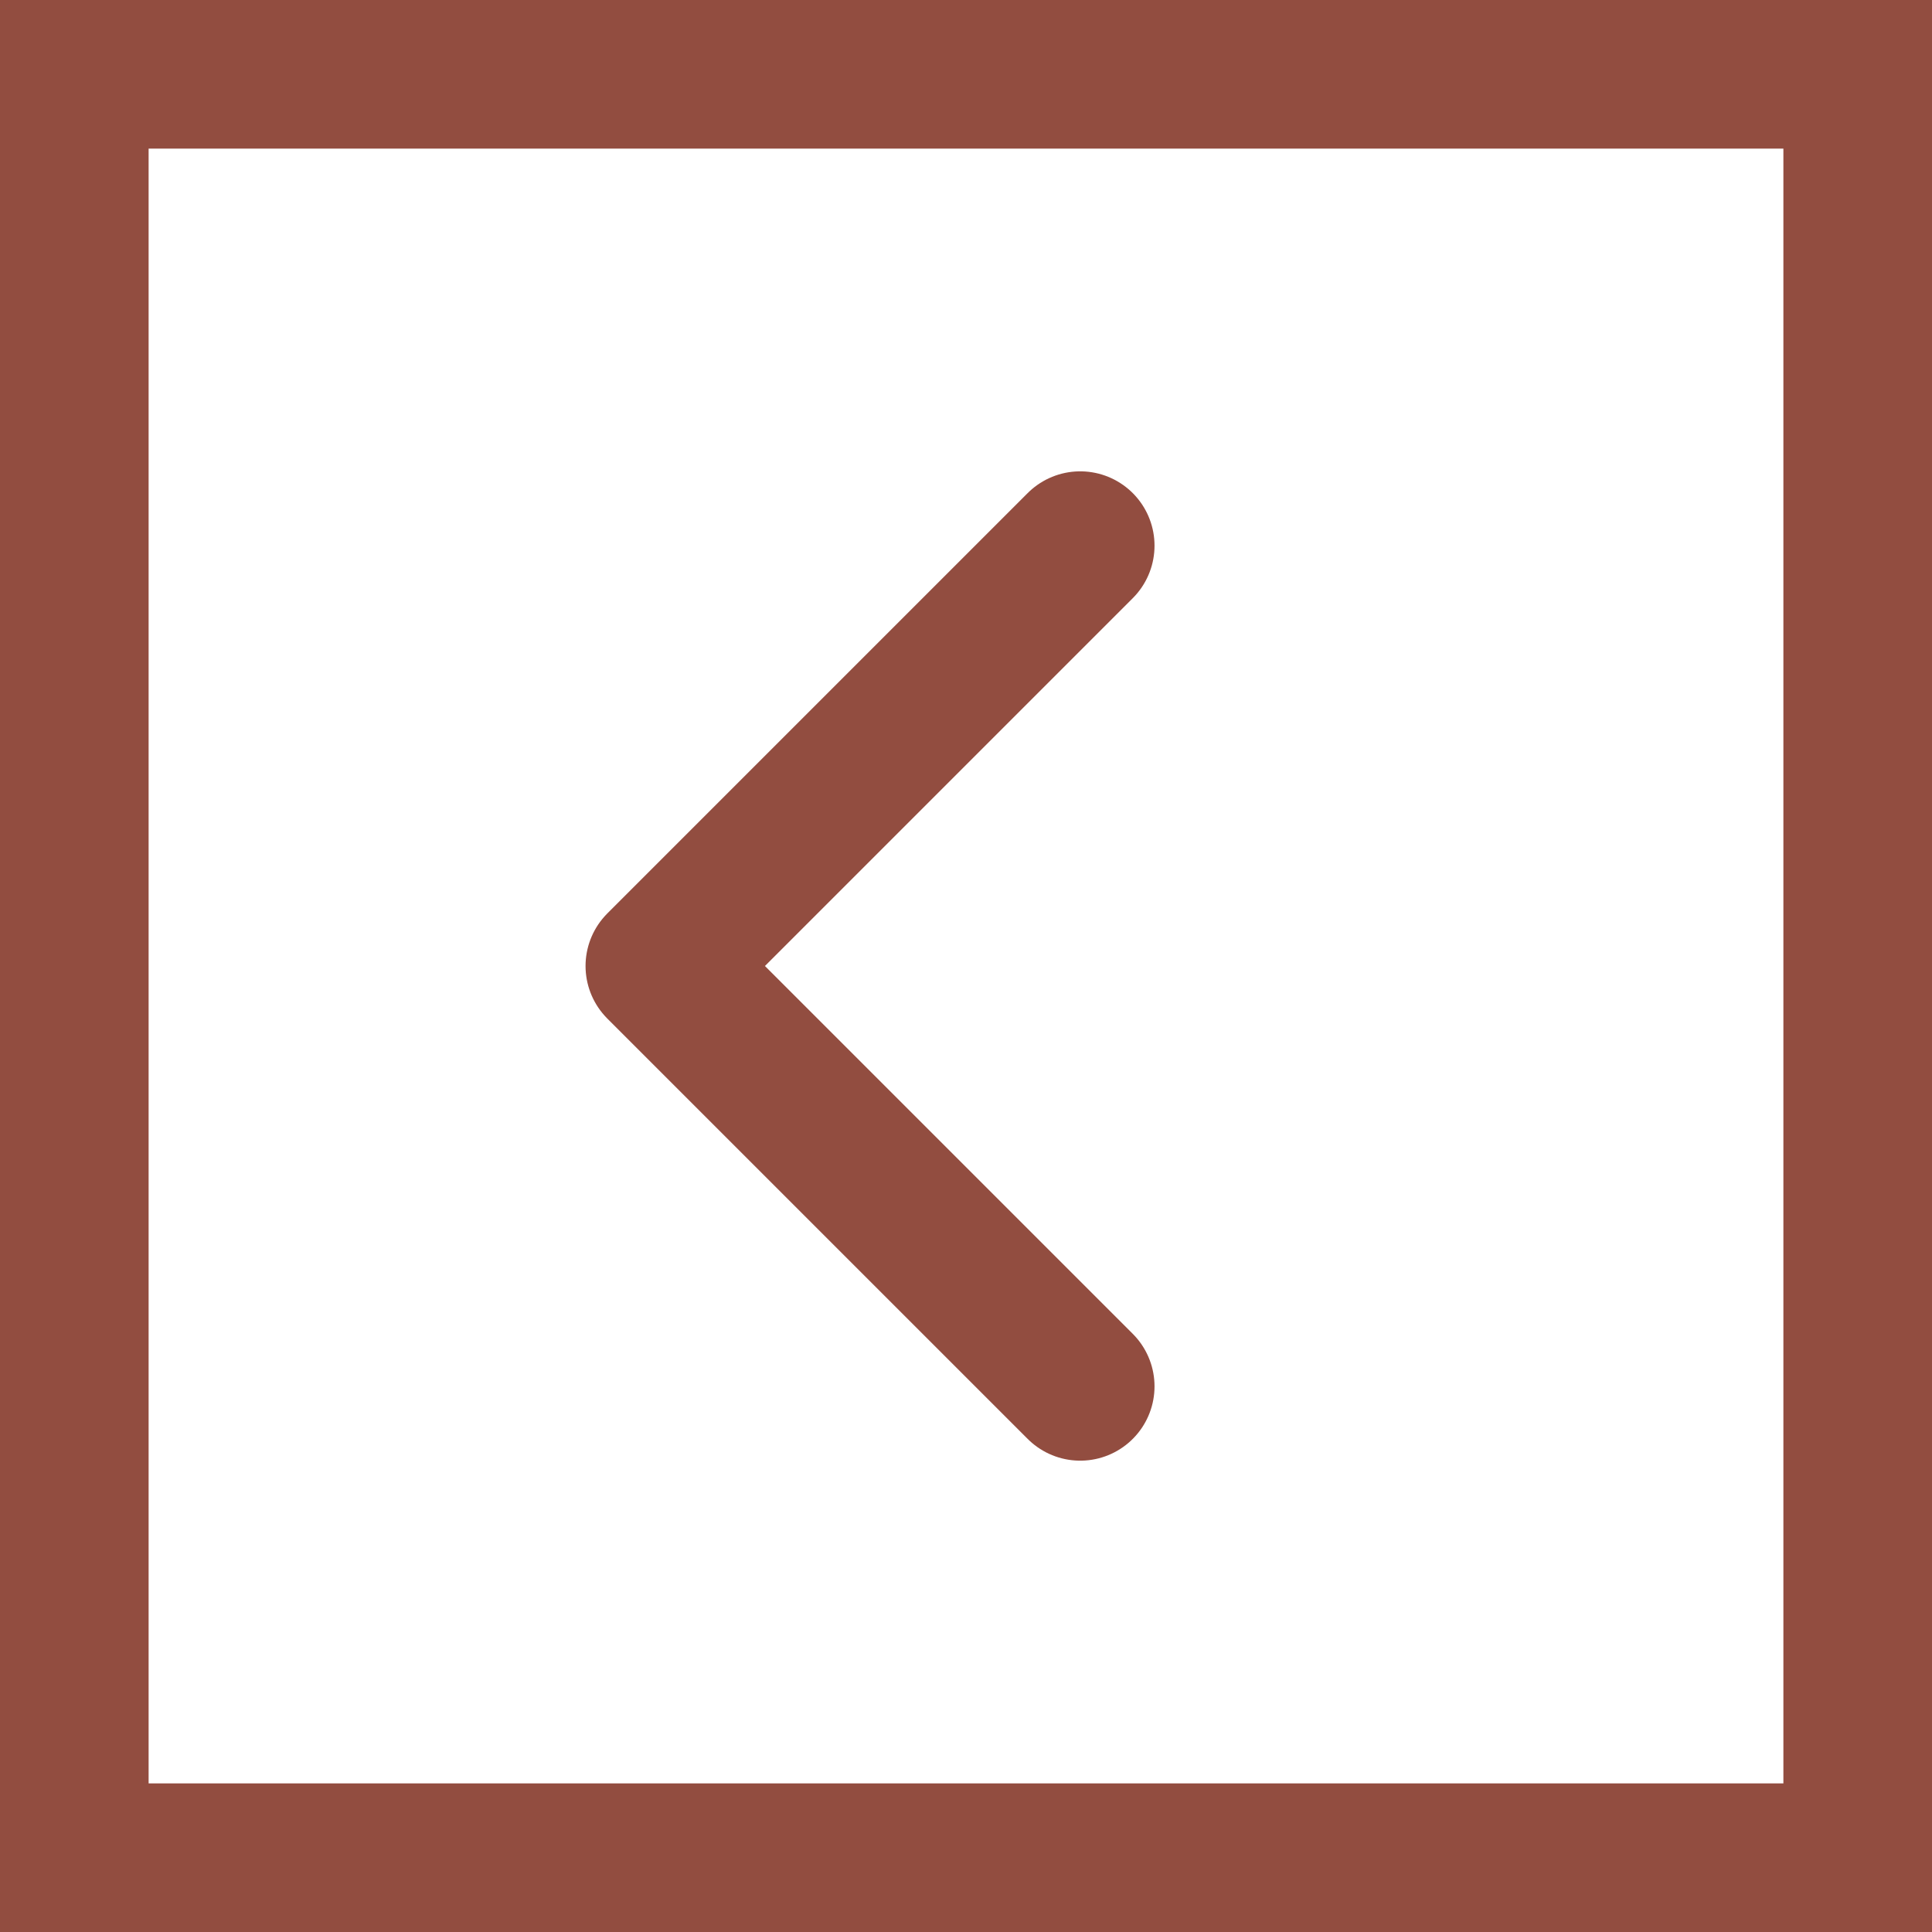
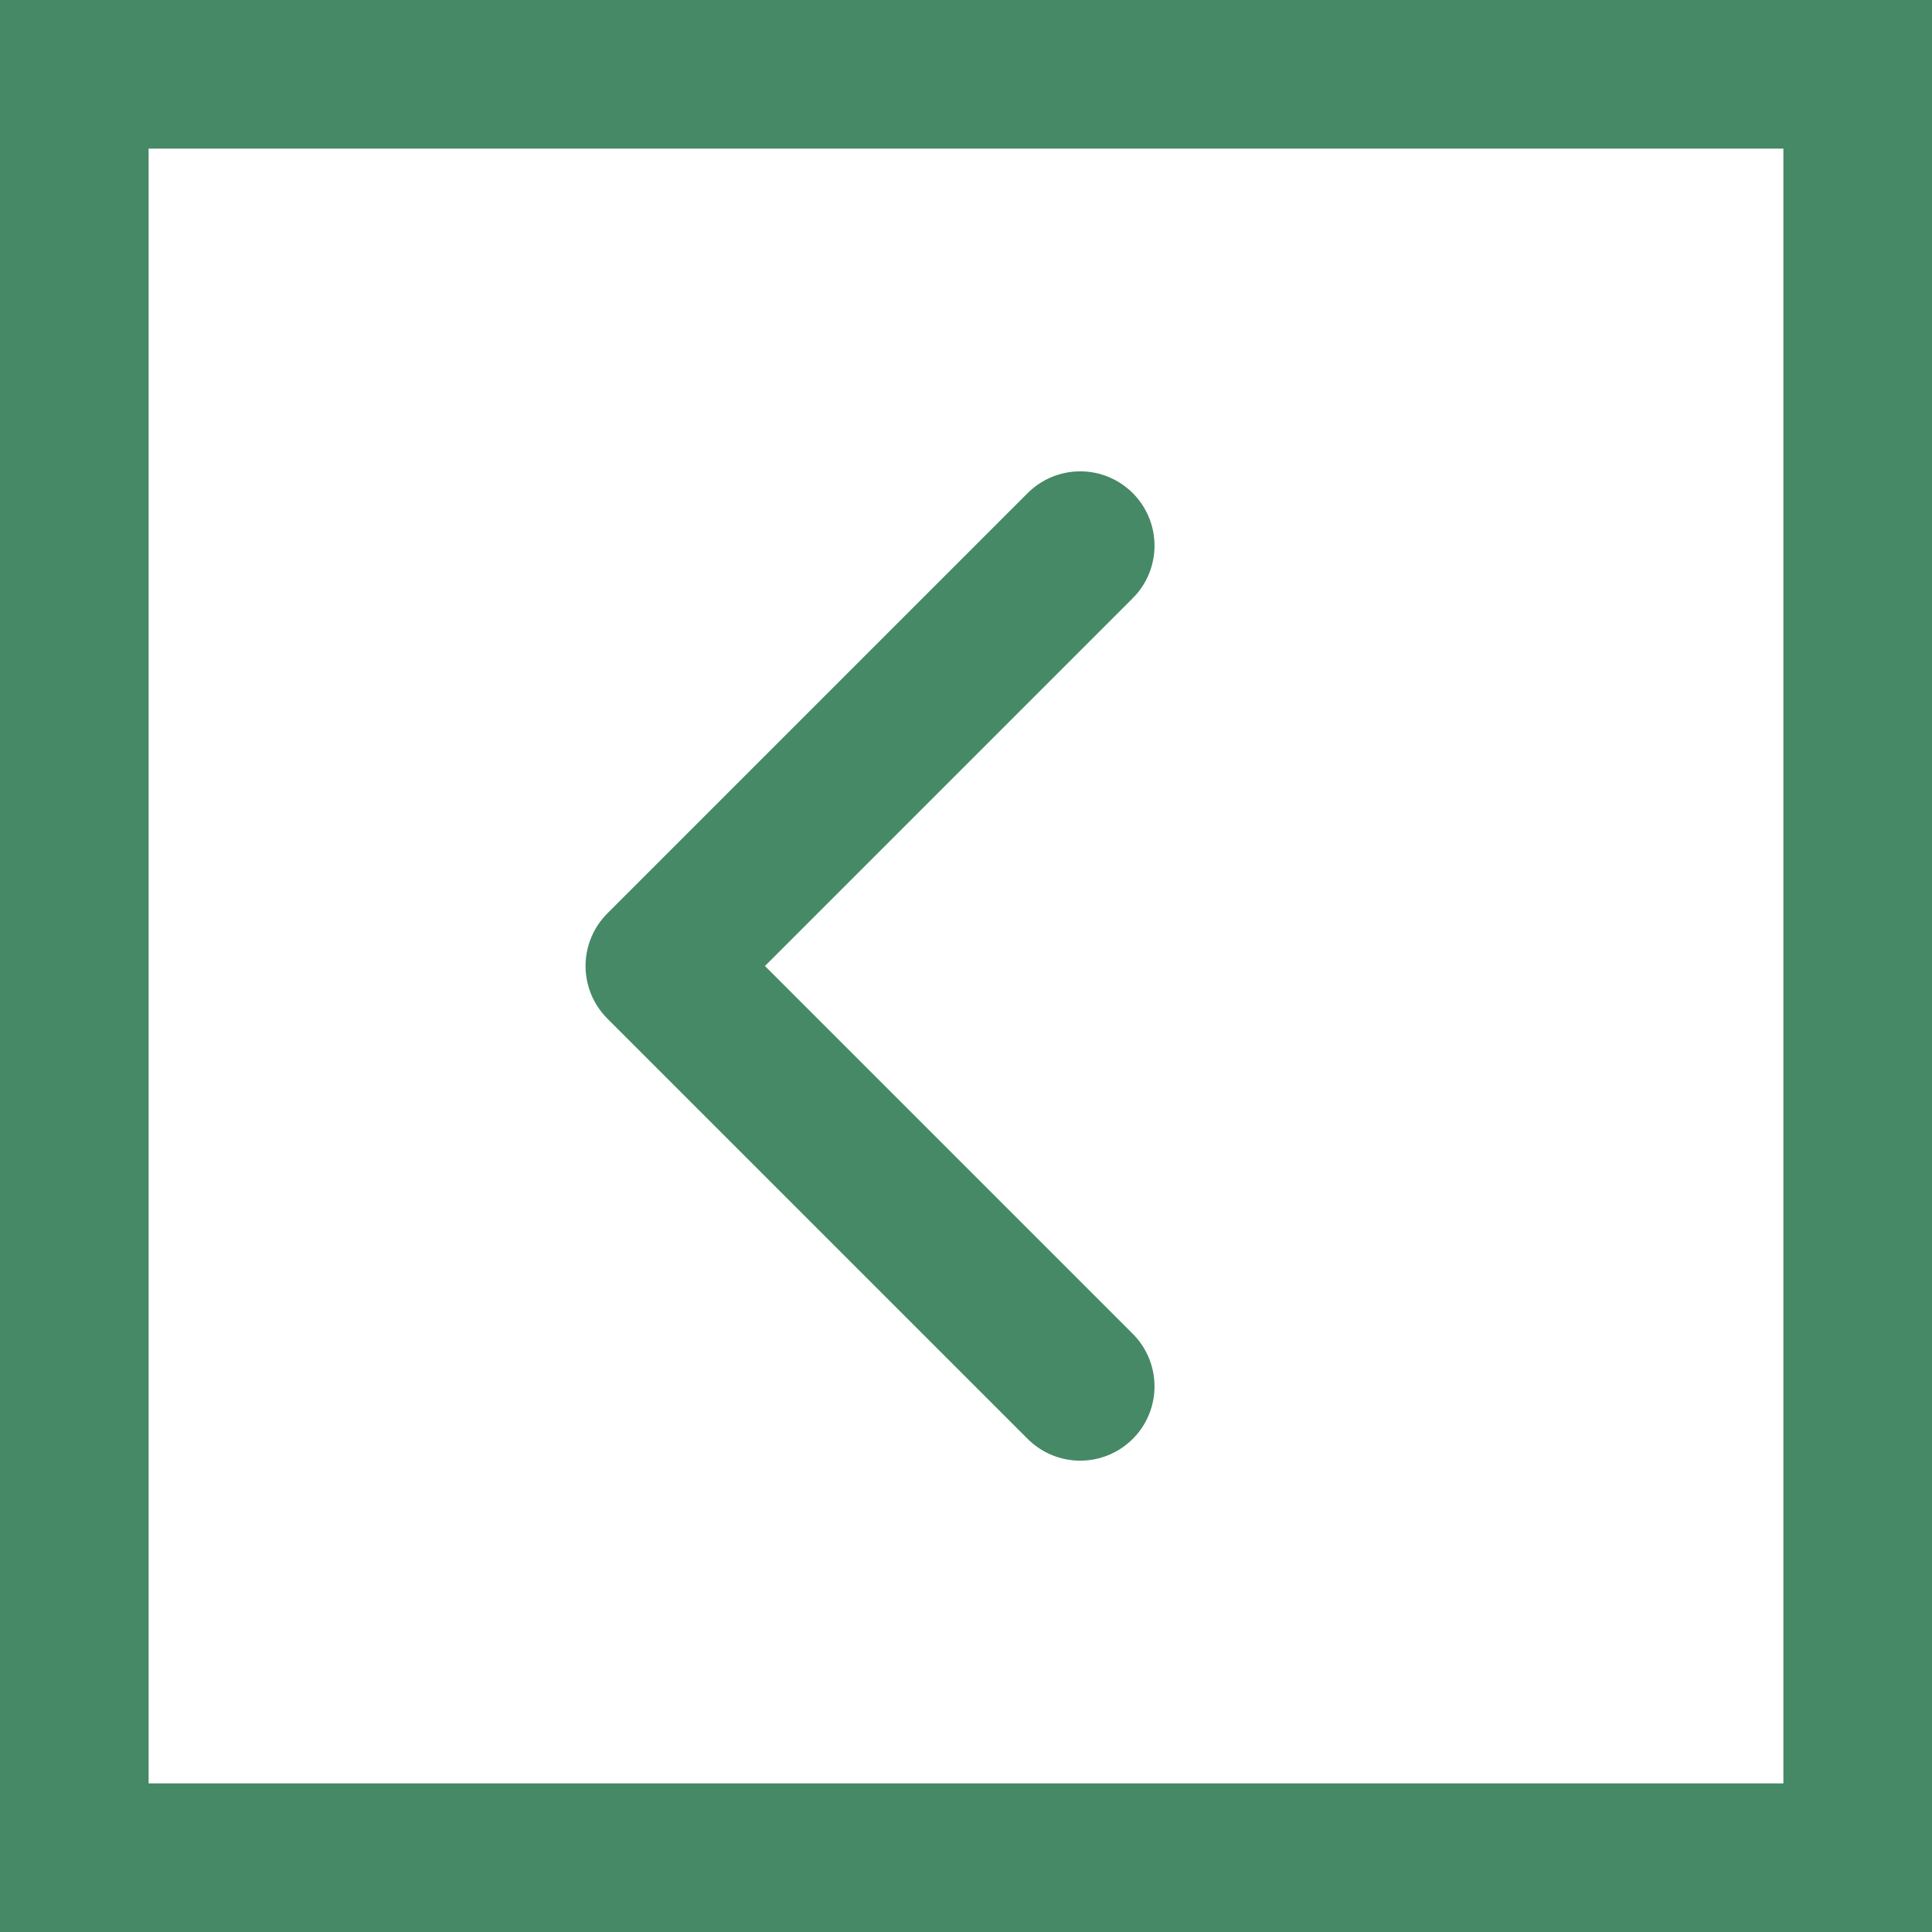
<svg xmlns="http://www.w3.org/2000/svg" xmlns:xlink="http://www.w3.org/1999/xlink" width="26" height="26" viewBox="0 0 26 26">
-   <path stroke="#924D40" stroke-width="2" stroke-linecap="round" stroke-linejoin="round" fill="none" d="M14.537 7.343l-5.657 5.657 5.657 5.657" />
+   <path stroke="#468966" stroke-width="2" stroke-linecap="round" stroke-linejoin="round" fill="none" d="M14.537 7.343l-5.657 5.657 5.657 5.657" />
  <defs>
    <path id="a" d="M0 0h26v26h-26z" />
  </defs>
  <clipPath id="b">
    <use xlink:href="#a" overflow="visible" />
  </clipPath>
-   <path clip-path="url(#b)" stroke="#924D40" stroke-width="2" fill="none" d="M1 1h24v24h-24z" />
+   <path clip-path="url(#b)" stroke="#468966" stroke-width="2" fill="none" d="M1 1h24v24h-24z" />
</svg>
